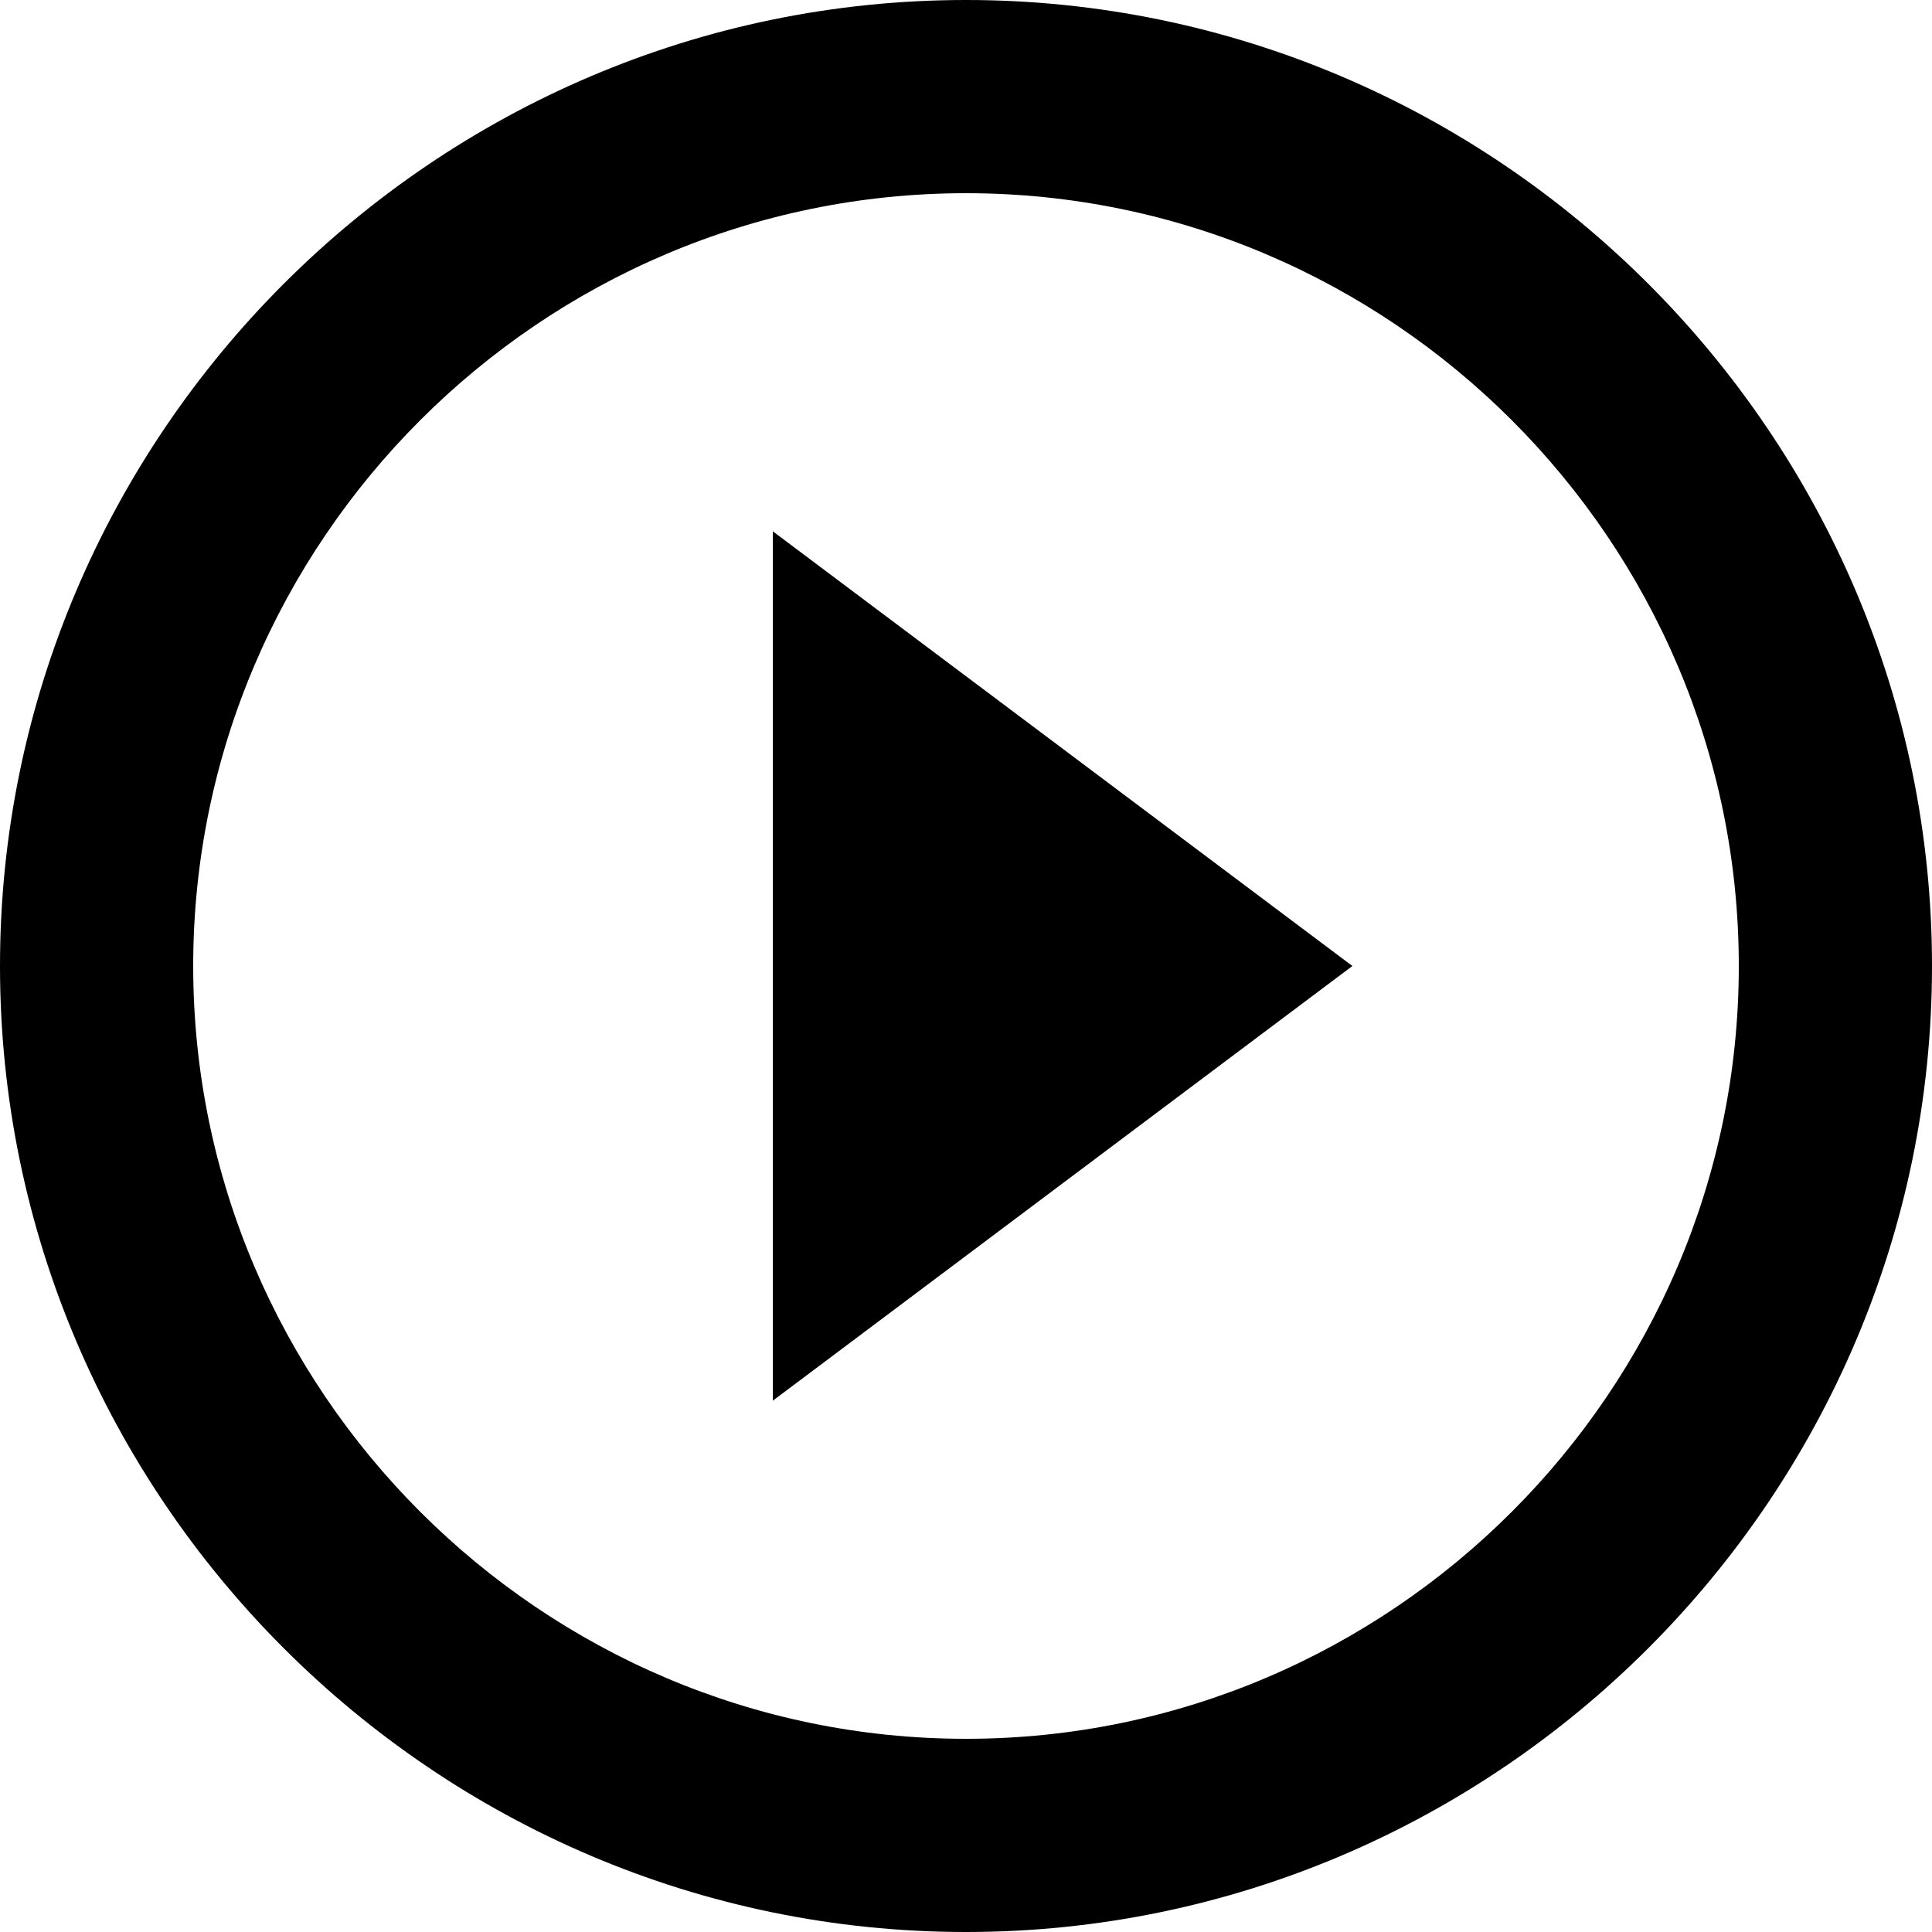
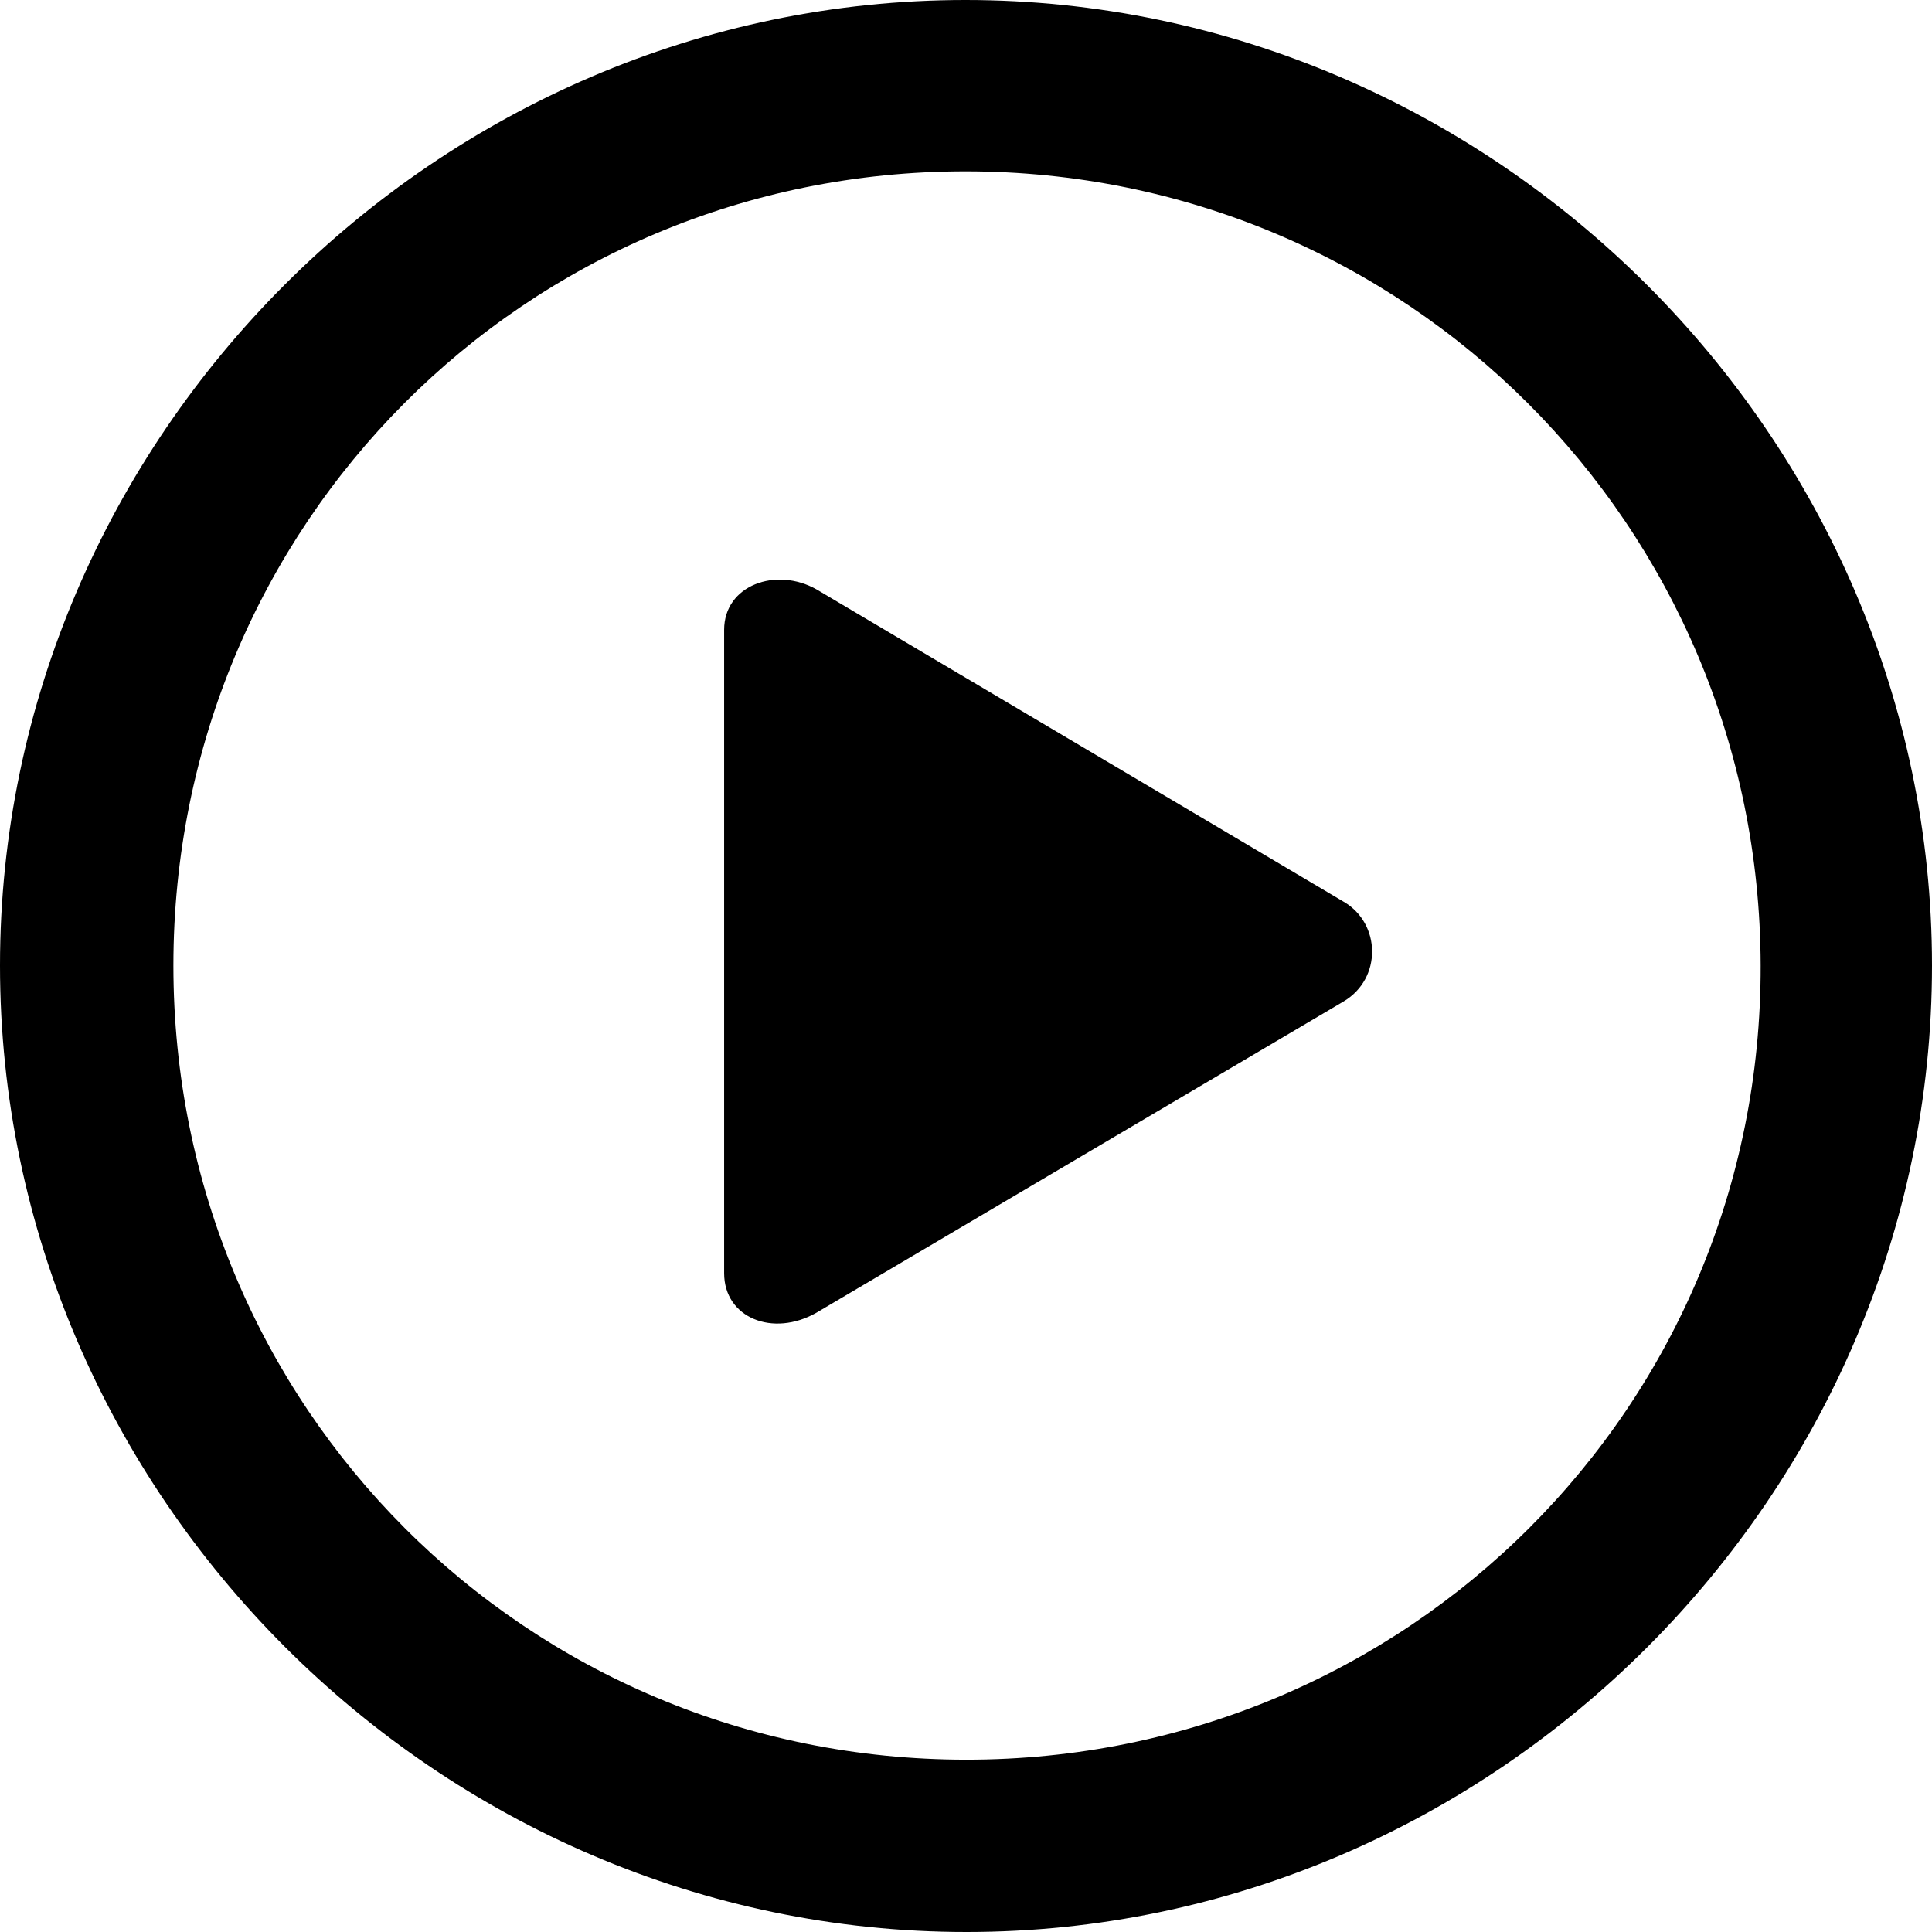
- <svg xmlns="http://www.w3.org/2000/svg" version="1.1" viewBox="-287 410.9 20 20" xml:space="preserve">
-   <path fill-rule="evenodd" clip-rule="evenodd" d="M-277,428.9c-4.4,0-8-3.6-8-8s3.6-8,8-8s8,3.6,8,8   S-272.6,428.9-277,428.9z M-277,410.9c-5.5,0-10,4.5-10,10s4.5,10,10,10s10-4.5,10-10S-271.5,410.9-277,410.9z M-279,425.4l6-4.5   l-6-4.5V425.4z" />
+ <svg xmlns="http://www.w3.org/2000/svg" viewBox="0 0 16 16">
+   <path d="M7.996 0C12.369 0 16 3.622 16 7.996 16 12.378 12.378 16 8.004 16 3.631 16 0 12.378 0 7.996 0 3.622 3.622 0 7.996 0zm0 1.419c-3.647 0-6.56 2.929-6.56 6.577 0 3.655 2.921 6.577 6.568 6.577 3.647 0 6.585-2.921 6.577-6.577-.008-3.647-2.938-6.577-6.585-6.577zM5.997 5.216c0-.37.43-.524.765-.335l4.366 2.587c.309.18.318.636 0 .825l-4.366 2.578c-.361.206-.765.043-.765-.327z" fill="#000" fill-rule="nonzero" />
</svg>
